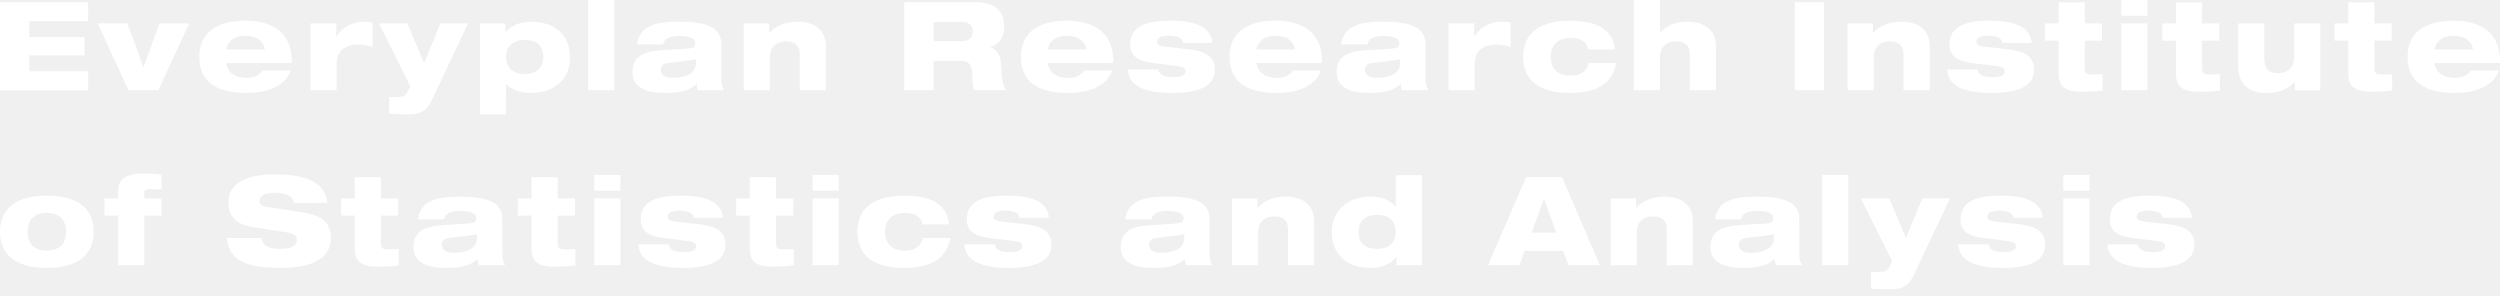
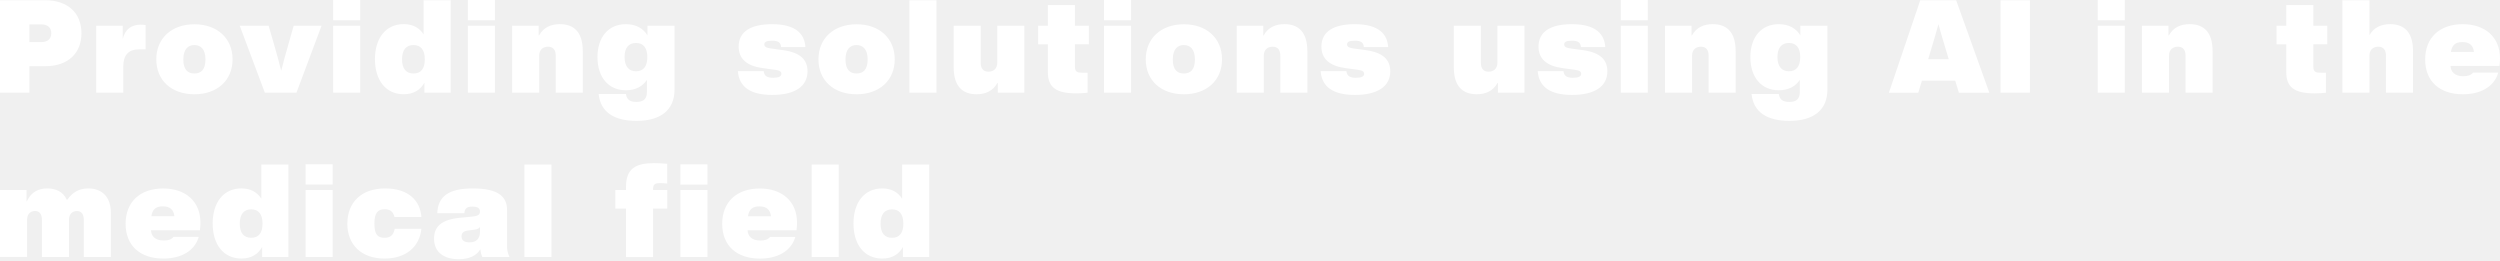
- <svg xmlns="http://www.w3.org/2000/svg" width="355" height="42" viewBox="0 0 355 42" fill="none">
-   <path d="M0 0.313H12.514V3.009H4.168V5.269H11.991V7.862H4.168V10.122H12.519V12.818H0V0.318V0.313Z" fill="white" />
-   <path d="M13.879 3.327H18.096L20.371 9.574L22.646 3.327H26.863L22.484 12.813H18.248L13.869 3.327H13.879Z" fill="white" />
-   <path d="M41.256 9.995C40.801 11.57 38.995 13.199 34.955 13.199C30.684 13.199 28.301 11.57 28.301 8.053C28.301 4.535 30.909 2.94 34.847 2.94C38.785 2.94 41.427 4.706 41.427 8.664V8.943H32.112C32.303 10.166 33.179 11.061 35.087 11.061C36.275 11.061 36.892 10.553 37.327 9.995H41.251H41.256ZM37.616 7.02C37.406 5.968 36.618 5.078 34.866 5.078C33.115 5.078 32.327 5.973 32.117 7.02H37.616Z" fill="white" />
-   <path d="M44.088 3.327H47.748V5.2H47.782C48.516 3.938 49.969 3.082 51.651 3.082C52.053 3.082 52.547 3.116 52.914 3.185V6.648C52.439 6.472 51.563 6.335 50.864 6.335C48.746 6.335 47.801 7.421 47.801 9.134V12.808H44.088V3.322V3.327Z" fill="white" />
-   <path d="M55.257 13.791H56.147C57.444 13.791 57.669 13.439 57.845 13.106L58.266 12.265L53.804 3.322H57.83L60.227 8.958L62.537 3.322H66.46L61.416 14.001C60.731 15.435 60.174 16.242 57.865 16.242C56.886 16.242 55.976 16.188 55.257 16.139V13.796V13.791Z" fill="white" />
-   <path d="M68.158 3.327H71.763V4.589H71.797C72.585 3.625 73.896 3.082 75.403 3.082C78.764 3.082 80.951 4.936 80.951 8.229C80.951 10.978 78.921 13.199 75.437 13.199C73.793 13.199 72.531 12.656 71.9 11.956H71.866V16.247H68.153V3.327H68.158ZM74.513 10.503C76.21 10.503 77.14 9.662 77.14 8.087C77.14 6.511 76.21 5.67 74.513 5.67C72.815 5.67 71.871 6.614 71.871 8.087C71.871 9.559 72.781 10.503 74.513 10.503Z" fill="white" />
-   <path d="M83.524 0H87.237V12.813H83.524V0Z" fill="white" />
-   <path d="M90.456 6.301C90.808 3.483 93.484 3.082 96.39 3.082C99.839 3.082 102.427 3.64 102.427 6.301V11.095C102.427 11.903 102.515 12.27 102.814 12.812H99.101C98.978 12.534 98.924 12.201 98.91 11.937C97.843 12.954 96.317 13.199 94.448 13.199C91.42 13.199 89.81 12.221 89.81 10.239C89.81 8.087 91.244 7.314 93.905 7.143L97.599 6.898C98.562 6.829 98.719 6.619 98.719 6.13C98.719 5.465 98 5.112 96.376 5.112C95.011 5.112 94.346 5.499 94.169 6.301H90.456ZM98.822 8.385C98.543 8.473 98.088 8.561 97.403 8.649L94.898 8.948C94.145 9.036 93.832 9.334 93.832 9.911C93.832 10.645 94.497 11.066 95.495 11.066C97.633 11.066 98.822 10.259 98.822 8.967V8.39V8.385Z" fill="white" />
-   <path d="M105.617 3.327H109.222V4.692H109.257C110.01 3.762 111.375 3.082 113.249 3.082C115.577 3.082 117.275 4.202 117.275 6.565V12.812H113.562V7.686C113.562 6.477 112.877 5.88 111.634 5.88C110.323 5.88 109.325 6.599 109.325 8.155V12.812H105.612V3.327H105.617Z" fill="white" />
-   <path d="M128.405 0.313H138.419C141.481 0.313 142.602 1.712 142.602 3.796C142.602 5.46 141.726 6.37 140.606 6.648V6.683C141.393 6.947 142.005 7.573 142.113 8.923C142.303 11.389 142.377 12.181 142.9 12.808H138.331C138.101 12.265 138.086 11.531 138.086 10.954C138.086 8.992 137.44 8.644 136.389 8.644H132.573V12.813H128.405V0.313ZM132.573 5.846H136.579C137.597 5.846 138.135 5.323 138.135 4.462C138.135 3.601 137.592 3.116 136.579 3.116H132.573V5.846Z" fill="white" />
-   <path d="M157.914 9.995C157.459 11.57 155.654 13.199 151.613 13.199C147.342 13.199 144.96 11.57 144.96 8.053C144.96 4.535 147.567 2.94 151.505 2.94C155.444 2.94 158.085 4.706 158.085 8.664V8.943H148.771C148.962 10.166 149.837 11.061 151.745 11.061C152.934 11.061 153.55 10.553 153.986 9.995H157.909H157.914ZM154.274 7.02C154.064 5.968 153.276 5.078 151.525 5.078C149.774 5.078 148.986 5.973 148.776 7.02H154.274Z" fill="white" />
-   <path d="M164.479 9.853C164.533 10.205 164.67 10.484 165.003 10.66C165.336 10.851 165.844 10.959 166.647 10.959C167.449 10.959 168.344 10.802 168.344 10.117C168.344 9.608 167.977 9.471 167.067 9.364L163.76 8.963C161.588 8.698 160.487 7.93 160.487 6.321C160.487 3.747 162.694 2.94 166.246 2.94C168.765 2.94 171.955 3.395 172.16 6.091H167.992C167.958 5.69 167.694 5.425 167.327 5.284C166.96 5.127 166.471 5.073 165.996 5.073C164.93 5.073 164.298 5.318 164.298 5.968C164.298 6.267 164.543 6.526 165.487 6.634L168.692 6.986C171.245 7.265 172.507 8.053 172.507 9.912C172.507 12.152 170.37 13.204 166.431 13.204C163.804 13.204 160.253 12.729 160.165 9.863H164.47L164.479 9.853Z" fill="white" />
-   <path d="M187.551 9.995C187.096 11.57 185.291 13.199 181.25 13.199C176.979 13.199 174.596 11.57 174.596 8.053C174.596 4.535 177.204 2.94 181.142 2.94C185.08 2.94 187.722 4.706 187.722 8.664V8.943H178.407C178.598 10.166 179.474 11.061 181.382 11.061C182.571 11.061 183.187 10.553 183.622 9.995H187.546H187.551ZM183.911 7.02C183.701 5.968 182.913 5.078 181.162 5.078C179.41 5.078 178.623 5.973 178.412 7.02H183.911Z" fill="white" />
-   <path d="M190.452 6.301C190.804 3.483 193.48 3.082 196.386 3.082C199.835 3.082 202.423 3.64 202.423 6.301V11.095C202.423 11.903 202.511 12.27 202.81 12.812H199.096C198.974 12.534 198.92 12.201 198.906 11.937C197.839 12.954 196.313 13.199 194.444 13.199C191.416 13.199 189.806 12.221 189.806 10.239C189.806 8.087 191.24 7.314 193.901 7.143L197.594 6.898C198.558 6.829 198.715 6.619 198.715 6.13C198.715 5.465 197.996 5.112 196.371 5.112C195.007 5.112 194.341 5.499 194.165 6.301H190.452ZM198.818 8.385C198.539 8.473 198.084 8.561 197.399 8.649L194.894 8.948C194.141 9.036 193.828 9.334 193.828 9.911C193.828 10.645 194.493 11.066 195.491 11.066C197.629 11.066 198.818 10.259 198.818 8.967V8.39V8.385Z" fill="white" />
-   <path d="M205.681 3.327H209.34V5.2H209.375C210.109 3.938 211.562 3.082 213.244 3.082C213.646 3.082 214.14 3.116 214.507 3.185V6.648C214.032 6.472 213.156 6.335 212.457 6.335C210.338 6.335 209.394 7.421 209.394 9.134V12.808H205.681V3.322V3.327Z" fill="white" />
-   <path d="M229.506 8.943C228.944 11.658 227.109 13.199 222.941 13.199C218.773 13.199 216.288 11.57 216.288 8.072C216.288 4.574 218.861 2.945 222.941 2.945C226.478 2.945 228.997 4.012 229.33 7.025H225.514C225.338 5.993 224.57 5.396 222.995 5.396C221.263 5.396 220.211 6.36 220.211 8.072C220.211 9.784 221.229 10.748 223.014 10.748C224.413 10.748 225.343 10.151 225.588 8.943H229.511H229.506Z" fill="white" />
-   <path d="M232.006 0H235.719V4.692H235.754C236.399 3.762 237.764 3.082 239.638 3.082C241.967 3.082 243.664 4.202 243.664 6.565V12.813H239.951V7.686C239.951 6.477 239.266 5.88 238.023 5.88C236.712 5.88 235.714 6.6 235.714 8.155V12.813H232.001V0H232.006Z" fill="white" />
-   <path d="M254.848 0.313H259.016V12.813H254.848V0.313Z" fill="white" />
-   <path d="M262.357 3.327H265.962V4.692H265.997C266.75 3.762 268.115 3.082 269.989 3.082C272.317 3.082 274.015 4.202 274.015 6.565V12.812H270.302V7.686C270.302 6.477 269.617 5.88 268.374 5.88C267.063 5.88 266.065 6.599 266.065 8.155V12.812H262.357V3.327Z" fill="white" />
-   <path d="M280.82 9.853C280.874 10.205 281.011 10.484 281.343 10.66C281.676 10.851 282.185 10.959 282.987 10.959C283.79 10.959 284.685 10.802 284.685 10.117C284.685 9.608 284.318 9.471 283.408 9.364L280.101 8.963C277.929 8.698 276.828 7.93 276.828 6.321C276.828 3.747 279.034 2.94 282.586 2.94C285.106 2.94 288.295 3.395 288.501 6.091H284.333C284.298 5.69 284.034 5.425 283.667 5.284C283.3 5.127 282.811 5.073 282.337 5.073C281.27 5.073 280.639 5.318 280.639 5.968C280.639 6.267 280.884 6.526 281.828 6.634L285.032 6.986C287.586 7.265 288.848 8.053 288.848 9.912C288.848 12.152 286.71 13.204 282.772 13.204C280.145 13.204 276.593 12.729 276.505 9.863H280.81L280.82 9.853Z" fill="white" />
-   <path d="M290.379 3.327H292.322V0.318H296.035V3.327H298.486V5.778H296.035V9.594C296.035 10.45 296.245 10.572 297.243 10.572C297.698 10.572 298.065 10.552 298.554 10.538V12.847C297.801 12.95 296.822 13.023 295.736 13.023C293.32 13.023 292.322 12.426 292.322 10.381V5.778H290.379V3.327Z" fill="white" />
-   <path d="M301.23 0H304.938V2.241H301.23V0ZM301.23 3.327H304.938V12.813H301.23V3.327Z" fill="white" />
-   <path d="M307.042 3.327H308.984V0.318H312.697V3.327H315.148V5.778H312.697V9.594C312.697 10.45 312.908 10.572 313.906 10.572C314.361 10.572 314.728 10.552 315.217 10.538V12.847C314.463 12.95 313.485 13.023 312.399 13.023C309.982 13.023 308.984 12.426 308.984 10.381V5.778H307.042V3.327Z" fill="white" />
-   <path d="M317.824 3.327H321.538V8.229C321.538 9.838 322.223 10.401 323.465 10.401C324.776 10.401 325.774 9.682 325.774 8.126V3.332H329.487V12.818H325.882V11.594H325.848C325.094 12.524 323.729 13.204 321.856 13.204C319.581 13.204 317.829 12.226 317.829 9.368V3.332L317.824 3.327Z" fill="white" />
-   <path d="M331.513 3.327H333.455V0.318H337.168V3.327H339.619V5.778H337.168V9.594C337.168 10.45 337.378 10.572 338.376 10.572C338.831 10.572 339.198 10.552 339.687 10.538V12.847C338.934 12.95 337.956 13.023 336.87 13.023C334.453 13.023 333.455 12.426 333.455 10.381V5.778H331.513V3.327Z" fill="white" />
-   <path d="M354.829 9.995C354.374 11.57 352.569 13.199 348.528 13.199C344.257 13.199 341.874 11.57 341.874 8.053C341.874 4.535 344.482 2.94 348.42 2.94C352.358 2.94 355 4.706 355 8.664V8.943H345.685C345.876 10.166 346.752 11.061 348.66 11.061C349.848 11.061 350.465 10.553 350.9 9.995H354.824H354.829ZM351.189 7.02C350.979 5.968 350.191 5.078 348.44 5.078C346.688 5.078 345.901 5.973 345.69 7.02H351.189Z" fill="white" />
-   <path d="M6.653 27.782C10.944 27.782 13.307 29.548 13.307 32.908C13.307 36.27 10.944 38.035 6.653 38.035C2.363 38.035 0 36.27 0 32.908C0 29.548 2.363 27.782 6.653 27.782ZM3.924 32.908C3.924 34.694 4.975 35.585 6.653 35.585C8.331 35.585 9.383 34.694 9.383 32.908C9.383 31.123 8.331 30.233 6.653 30.233C4.975 30.233 3.924 31.128 3.924 32.908Z" fill="white" />
-   <path d="M14.828 28.168H16.77V27.361C16.77 25.609 17.367 24.631 20.762 24.631C21.516 24.631 22.215 24.685 22.934 24.773V26.872H21.271C20.586 26.872 20.483 27.028 20.483 27.591V28.168H22.934V30.619H20.483V37.654H16.77V30.619H14.828V28.168Z" fill="white" />
-   <path d="M41.73 28.814C41.608 27.958 40.923 27.361 39.015 27.361C37.616 27.361 36.843 27.762 36.843 28.584C36.843 29.005 37.141 29.249 37.773 29.352C38.824 29.528 42.024 29.998 43.252 30.208C45.58 30.609 46.98 31.553 46.98 33.76C46.98 37.996 41.481 38.031 39.768 38.031C35.532 38.031 32.469 37.277 32.225 33.794H37.161C37.264 34.738 37.792 35.335 39.964 35.335C41.016 35.335 42.151 35.09 42.151 34.024C42.151 33.359 41.627 33.134 40.175 32.904L36.006 32.273C33.433 31.886 32.435 30.595 32.435 28.736C32.435 27.092 33.453 24.763 38.932 24.763C43.467 24.763 46.197 25.849 46.461 28.804H41.735L41.73 28.814Z" fill="white" />
-   <path d="M48.432 28.168H50.375V25.159H54.088V28.168H56.539V30.619H54.088V34.435C54.088 35.291 54.298 35.413 55.296 35.413C55.751 35.413 56.118 35.394 56.607 35.379V37.688C55.854 37.791 54.876 37.864 53.789 37.864C51.373 37.864 50.375 37.267 50.375 35.222V30.619H48.432V28.168Z" fill="white" />
-   <path d="M59.357 31.142C59.709 28.325 62.385 27.923 65.291 27.923C68.74 27.923 71.328 28.481 71.328 31.142V35.937C71.328 36.744 71.416 37.111 71.714 37.654H68.001C67.879 37.375 67.825 37.042 67.81 36.778C66.744 37.796 65.222 38.04 63.349 38.04C60.32 38.04 58.711 37.062 58.711 35.081C58.711 32.928 60.144 32.155 62.806 31.984L66.499 31.739C67.463 31.671 67.62 31.46 67.62 30.971C67.62 30.306 66.9 29.954 65.276 29.954C63.911 29.954 63.246 30.34 63.07 31.142H59.357ZM67.722 33.227C67.443 33.315 66.988 33.403 66.303 33.491L63.799 33.789C63.045 33.877 62.732 34.176 62.732 34.753C62.732 35.487 63.398 35.907 64.395 35.907C66.533 35.907 67.722 35.1 67.722 33.809V33.231V33.227Z" fill="white" />
-   <path d="M73.534 28.168H75.476V25.159H79.189V28.168H81.64V30.619H79.189V34.435C79.189 35.291 79.4 35.413 80.398 35.413C80.853 35.413 81.22 35.394 81.709 35.379V37.688C80.956 37.791 79.977 37.864 78.891 37.864C76.474 37.864 75.476 37.267 75.476 35.222V30.619H73.534V28.168Z" fill="white" />
-   <path d="M84.385 24.841H88.098V27.082H84.385V24.841ZM84.385 28.168H88.098V37.654H84.385V28.168Z" fill="white" />
-   <path d="M94.977 34.694C95.03 35.046 95.167 35.325 95.5 35.501C95.833 35.692 96.341 35.8 97.144 35.8C97.946 35.8 98.841 35.643 98.841 34.958C98.841 34.45 98.474 34.313 97.564 34.205L94.257 33.804C92.085 33.54 90.984 32.772 90.984 31.162C90.984 28.589 93.191 27.782 96.743 27.782C99.262 27.782 102.447 28.236 102.657 30.932H98.489C98.455 30.531 98.191 30.267 97.824 30.125C97.457 29.968 96.968 29.915 96.493 29.915C95.427 29.915 94.796 30.159 94.796 30.81C94.796 31.108 95.04 31.367 95.984 31.475L99.189 31.827C101.742 32.106 103.005 32.894 103.005 34.753C103.005 36.993 100.867 38.045 96.928 38.045C94.301 38.045 90.75 37.571 90.662 34.704H94.967L94.977 34.694Z" fill="white" />
-   <path d="M104.531 28.168H106.473V25.159H110.186V28.168H112.637V30.619H110.186V34.435C110.186 35.291 110.397 35.413 111.395 35.413C111.85 35.413 112.216 35.394 112.706 35.379V37.688C111.952 37.791 110.974 37.864 109.888 37.864C107.471 37.864 106.473 37.267 106.473 35.222V30.619H104.531V28.168Z" fill="white" />
-   <path d="M115.387 24.841H119.1V27.082H115.387V24.841ZM115.387 28.168H119.1V37.654H115.387V28.168Z" fill="white" />
-   <path d="M134.97 33.784C134.412 36.499 132.573 38.04 128.405 38.04C124.236 38.04 121.751 36.411 121.751 32.913C121.751 29.416 124.325 27.786 128.405 27.786C131.942 27.786 134.461 28.853 134.794 31.866H130.978C130.802 30.834 130.034 30.237 128.458 30.237C126.727 30.237 125.675 31.201 125.675 32.913C125.675 34.626 126.692 35.589 128.473 35.589C129.872 35.589 130.802 34.993 131.046 33.784H134.965H134.97Z" fill="white" />
-   <path d="M141.271 34.694C141.325 35.046 141.462 35.325 141.794 35.501C142.127 35.692 142.636 35.8 143.438 35.8C144.24 35.8 145.136 35.643 145.136 34.958C145.136 34.45 144.769 34.313 143.859 34.205L140.552 33.804C138.38 33.54 137.279 32.772 137.279 31.162C137.279 28.589 139.485 27.782 143.037 27.782C145.557 27.782 148.741 28.236 148.952 30.932H144.784C144.749 30.531 144.485 30.267 144.118 30.125C143.751 29.968 143.262 29.915 142.788 29.915C141.721 29.915 141.09 30.159 141.09 30.81C141.09 31.108 141.335 31.367 142.279 31.475L145.483 31.827C148.037 32.106 149.299 32.894 149.299 34.753C149.299 36.993 147.161 38.045 143.223 38.045C140.596 38.045 137.044 37.571 136.956 34.704H141.261L141.271 34.694Z" fill="white" />
-   <path d="M159.793 31.142C160.145 28.325 162.821 27.923 165.727 27.923C169.176 27.923 171.764 28.481 171.764 31.142V35.937C171.764 36.744 171.852 37.111 172.15 37.654H168.437C168.315 37.375 168.261 37.042 168.246 36.778C167.18 37.796 165.658 38.04 163.785 38.04C160.756 38.04 159.147 37.062 159.147 35.081C159.147 32.928 160.58 32.155 163.242 31.984L166.935 31.739C167.899 31.671 168.056 31.46 168.056 30.971C168.056 30.306 167.336 29.954 165.712 29.954C164.347 29.954 163.682 30.34 163.506 31.142H159.793ZM168.158 33.227C167.88 33.315 167.425 33.403 166.74 33.491L164.235 33.789C163.481 33.877 163.168 34.176 163.168 34.753C163.168 35.487 163.834 35.907 164.832 35.907C166.97 35.907 168.158 35.1 168.158 33.809V33.231V33.227Z" fill="white" />
-   <path d="M174.949 28.168H178.554V29.533H178.588C179.342 28.603 180.707 27.923 182.581 27.923C184.909 27.923 186.607 29.044 186.607 31.407V37.654H182.894V32.527C182.894 31.319 182.209 30.722 180.966 30.722C179.655 30.722 178.657 31.441 178.657 32.996V37.654H174.944V28.168H174.949Z" fill="white" />
-   <path d="M198.299 36.534H198.265C197.477 37.497 196.166 38.04 194.659 38.04C191.298 38.04 189.112 36.186 189.112 32.894C189.112 30.144 191.142 27.923 194.625 27.923C196.269 27.923 197.531 28.466 198.162 29.376H198.196V24.875H201.909V37.654H198.304V36.534H198.299ZM195.55 30.511C193.852 30.511 192.923 31.353 192.923 32.928C192.923 34.503 193.852 35.345 195.55 35.345C197.247 35.345 198.191 34.401 198.191 32.928C198.191 31.456 197.282 30.511 195.55 30.511Z" fill="white" />
-   <path d="M216.713 25.154H221.806L227.183 37.654H222.721L221.967 35.624H216.508L215.754 37.654H211.293L216.718 25.154H216.713ZM219.252 28.305H219.218L217.486 33.031H220.989L219.257 28.305H219.252Z" fill="white" />
-   <path d="M228.719 28.168H232.324V29.533H232.358C233.112 28.603 234.477 27.923 236.35 27.923C238.679 27.923 240.377 29.044 240.377 31.407V37.654H236.663V32.527C236.663 31.319 235.979 30.722 234.736 30.722C233.425 30.722 232.427 31.441 232.427 32.996V37.654H228.714V28.168H228.719Z" fill="white" />
-   <path d="M243.527 31.142C243.879 28.325 246.555 27.923 249.461 27.923C252.91 27.923 255.498 28.481 255.498 31.142V35.937C255.498 36.744 255.586 37.111 255.885 37.654H252.172C252.049 37.375 251.995 37.042 251.981 36.778C250.914 37.796 249.393 38.04 247.519 38.04C244.491 38.04 242.881 37.062 242.881 35.081C242.881 32.928 244.315 32.155 246.976 31.984L250.67 31.739C251.633 31.671 251.79 31.46 251.79 30.971C251.79 30.306 251.071 29.954 249.447 29.954C248.082 29.954 247.416 30.34 247.24 31.142H243.527ZM251.893 33.227C251.614 33.315 251.159 33.403 250.474 33.491L247.969 33.789C247.216 33.877 246.903 34.176 246.903 34.753C246.903 35.487 247.568 35.907 248.566 35.907C250.704 35.907 251.893 35.1 251.893 33.809V33.231V33.227Z" fill="white" />
-   <path d="M258.751 24.841H262.465V37.654H258.751V24.841Z" fill="white" />
-   <path d="M265.684 38.632H266.579C267.875 38.632 268.1 38.28 268.277 37.947L268.697 37.106L264.236 28.163H268.262L270.659 33.799L272.968 28.163H276.892L271.853 38.843C271.168 40.276 270.61 41.083 268.301 41.083C267.323 41.083 266.413 41.029 265.693 40.981V38.637L265.684 38.632Z" fill="white" />
-   <path d="M282.386 34.694C282.44 35.046 282.576 35.325 282.909 35.501C283.242 35.692 283.751 35.8 284.553 35.8C285.355 35.8 286.251 35.643 286.251 34.958C286.251 34.45 285.884 34.313 284.974 34.205L281.667 33.804C279.494 33.54 278.394 32.772 278.394 31.162C278.394 28.589 280.6 27.782 284.152 27.782C286.671 27.782 289.856 28.236 290.066 30.932H285.898C285.864 30.531 285.6 30.267 285.233 30.125C284.866 29.968 284.377 29.915 283.902 29.915C282.836 29.915 282.205 30.159 282.205 30.81C282.205 31.108 282.449 31.367 283.393 31.475L286.598 31.827C289.152 32.106 290.414 32.894 290.414 34.753C290.414 36.993 288.276 38.045 284.338 38.045C281.711 38.045 278.159 37.571 278.071 34.704H282.376L282.386 34.694Z" fill="white" />
-   <path d="M292.987 24.841H296.7V27.082H292.987V24.841ZM292.987 28.168H296.7V37.654H292.987V28.168Z" fill="white" />
-   <path d="M303.578 34.694C303.632 35.046 303.769 35.325 304.102 35.501C304.434 35.692 304.943 35.8 305.746 35.8C306.548 35.8 307.443 35.643 307.443 34.958C307.443 34.45 307.076 34.313 306.166 34.205L302.859 33.804C300.687 33.54 299.586 32.772 299.586 31.162C299.586 28.589 301.793 27.782 305.344 27.782C307.864 27.782 311.049 28.236 311.259 30.932H307.091C307.057 30.531 306.792 30.267 306.426 30.125C306.059 29.968 305.569 29.915 305.095 29.915C304.028 29.915 303.397 30.159 303.397 30.81C303.397 31.108 303.642 31.367 304.586 31.475L307.79 31.827C310.344 32.106 311.606 32.894 311.606 34.753C311.606 36.993 309.468 38.045 305.53 38.045C302.903 38.045 299.351 37.571 299.263 34.704H303.568L303.578 34.694Z" fill="white" />
+ <svg xmlns="http://www.w3.org/2000/svg" width="355" height="37" viewBox="0 0 355 37" fill="none">
+   <path d="M11.566 4.719C11.566 7.56 9.662 9.402 6.412 9.402H4.176V13.162H0V0.035H6.412C9.666 0.035 11.566 1.878 11.566 4.719ZM7.28 4.719C7.28 3.888 6.744 3.464 5.858 3.464H4.176V5.974H5.858C6.744 5.974 7.28 5.549 7.28 4.719ZM20.679 3.557V7.003H19.793C18.296 7.003 17.504 7.741 17.504 9.513V13.162H13.66V3.65H17.428V5.532C17.761 4.184 18.611 3.504 19.997 3.504C20.254 3.504 20.475 3.521 20.679 3.561V3.557ZM22.193 8.426C22.193 5.439 24.372 3.446 27.608 3.446C30.845 3.446 33.024 5.439 33.024 8.426C33.024 11.412 30.845 13.387 27.608 13.387C24.372 13.387 22.193 11.435 22.193 8.426ZM29.176 8.443C29.176 6.95 28.472 6.398 27.604 6.398C26.736 6.398 26.032 6.95 26.032 8.443C26.032 9.937 26.696 10.436 27.604 10.436C28.512 10.436 29.176 9.937 29.176 8.443ZM45.661 3.65L42.097 13.162H37.607L34.042 3.65H38.143L38.935 6.38C39.303 7.67 39.599 8.722 39.931 10.047C40.264 8.722 40.56 7.67 40.928 6.38L41.703 3.65H45.657H45.661ZM47.309 0H51.152V2.876H47.309V0ZM47.309 3.65H51.152V13.162H47.309V3.65ZM63.998 0.035V13.162H60.265V11.744C59.711 12.738 58.768 13.383 57.325 13.383C54.792 13.383 53.242 11.408 53.242 8.404C53.242 5.399 54.796 3.424 57.325 3.424C58.675 3.424 59.578 3.994 60.15 4.882V0.035H63.993H63.998ZM60.322 8.426C60.322 7.096 59.769 6.398 58.715 6.398C57.661 6.398 57.09 7.1 57.09 8.426C57.09 9.751 57.661 10.436 58.715 10.436C59.769 10.436 60.322 9.756 60.322 8.426ZM66.437 0H70.281V2.876H66.437V0ZM66.437 3.65H70.281V13.162H66.437V3.65ZM82.754 7.264V13.162H78.911V7.887C78.911 7.131 78.579 6.632 77.822 6.632C77.193 6.632 76.564 6.981 76.564 7.904V13.158H72.721V3.65H76.489V5.032H76.546C77.193 3.87 78.247 3.429 79.504 3.429C81.462 3.429 82.754 4.516 82.754 7.264ZM95.782 3.65V12.738C95.782 15.597 93.825 17.165 90.406 17.165C87.209 17.165 85.27 15.928 85.008 13.348H88.887C88.98 14.121 89.441 14.474 90.366 14.474C91.402 14.474 91.863 14.033 91.863 13.056V11.342C91.269 12.243 90.291 12.818 88.87 12.818C86.394 12.818 84.84 10.957 84.84 8.116C84.84 5.275 86.394 3.433 88.87 3.433C90.366 3.433 91.345 4.06 91.938 5.019V3.654H95.782V3.65ZM91.92 8.094C91.92 6.804 91.367 6.102 90.313 6.102C89.259 6.102 88.688 6.804 88.688 8.094C88.688 9.384 89.259 10.122 90.313 10.122C91.367 10.122 91.92 9.42 91.92 8.094ZM104.784 10.105H108.441C108.516 10.767 108.902 11.046 109.792 11.046C110.549 11.046 110.956 10.86 110.956 10.493C110.956 10.18 110.753 10.012 110.142 9.924L108.273 9.667C106.094 9.371 104.89 8.377 104.89 6.623C104.89 4.502 106.59 3.433 109.619 3.433C113.166 3.433 114.255 4.944 114.37 6.68H110.916C110.863 6.035 110.509 5.779 109.623 5.779C108.866 5.779 108.534 5.947 108.534 6.296C108.534 6.592 108.738 6.773 109.349 6.866L111.213 7.122C113.706 7.471 114.667 8.523 114.667 10.127C114.667 12.301 112.82 13.48 109.659 13.48C106.497 13.48 104.948 12.301 104.779 10.105H104.784ZM116.221 8.426C116.221 5.439 118.4 3.446 121.637 3.446C124.873 3.446 127.052 5.439 127.052 8.426C127.052 11.412 124.873 13.387 121.637 13.387C118.4 13.387 116.221 11.435 116.221 8.426ZM123.204 8.443C123.204 6.95 122.5 6.398 121.632 6.398C120.764 6.398 120.06 6.95 120.06 8.443C120.06 9.937 120.724 10.436 121.632 10.436C122.54 10.436 123.204 9.937 123.204 8.443ZM129.138 0.035H132.981V13.162H129.138V0.035ZM145.455 3.65V13.162H141.686V11.779H141.629C140.982 12.941 139.929 13.383 138.671 13.383C136.714 13.383 135.421 12.296 135.421 9.548V3.65H139.264V8.925C139.264 9.681 139.596 10.18 140.354 10.18C140.982 10.18 141.611 9.831 141.611 8.907V3.654H145.455V3.65ZM152.641 6.287V9.477C152.641 10.268 153.049 10.326 153.731 10.326H154.435V13.167C153.934 13.22 153.399 13.259 152.81 13.259C149.945 13.259 148.798 12.376 148.798 10.255V6.292H147.412V3.654H148.798V0.716H152.641V3.65H154.621V6.287H152.641ZM156.764 0H160.607V2.876H156.764V0ZM156.764 3.65H160.607V13.162H156.764V3.65ZM162.697 8.426C162.697 5.439 164.876 3.446 168.113 3.446C171.35 3.446 173.528 5.439 173.528 8.426C173.528 11.412 171.35 13.387 168.113 13.387C164.876 13.387 162.697 11.435 162.697 8.426ZM169.68 8.443C169.68 6.95 168.976 6.398 168.108 6.398C167.24 6.398 166.536 6.95 166.536 8.443C166.536 9.937 167.201 10.436 168.108 10.436C169.016 10.436 169.68 9.937 169.68 8.443ZM185.647 7.264V13.162H181.804V7.887C181.804 7.131 181.472 6.632 180.715 6.632C180.086 6.632 179.457 6.981 179.457 7.904V13.158H175.614V3.65H179.382V5.032H179.435C180.082 3.87 181.135 3.429 182.393 3.429C184.35 3.429 185.643 4.516 185.643 7.264H185.647ZM187.534 10.105H191.191C191.267 10.767 191.652 11.046 192.542 11.046C193.299 11.046 193.706 10.86 193.706 10.493C193.706 10.18 193.503 10.012 192.892 9.924L191.023 9.667C188.844 9.371 187.64 8.377 187.64 6.623C187.64 4.502 189.34 3.433 192.369 3.433C195.916 3.433 197.005 4.944 197.12 6.68H193.667C193.613 6.035 193.259 5.779 192.374 5.779C191.616 5.779 191.284 5.947 191.284 6.296C191.284 6.592 191.488 6.773 192.099 6.866L193.963 7.122C196.456 7.471 197.417 8.523 197.417 10.127C197.417 12.301 195.571 13.48 192.409 13.48C189.247 13.48 187.698 12.301 187.529 10.105H187.534ZM216.471 3.65V13.162H212.702V11.779H212.649C212.003 12.941 210.949 13.383 209.691 13.383C207.734 13.383 206.441 12.296 206.441 9.548V3.65H210.285V8.925C210.285 9.681 210.617 10.18 211.374 10.18C212.003 10.18 212.632 9.831 212.632 8.907V3.654H216.475L216.471 3.65ZM218.357 10.105H222.014C222.09 10.767 222.475 11.046 223.365 11.046C224.122 11.046 224.53 10.86 224.53 10.493C224.53 10.18 224.326 10.012 223.715 9.924L221.851 9.667C219.672 9.371 218.468 8.377 218.468 6.623C218.468 4.502 220.168 3.433 223.197 3.433C226.744 3.433 227.833 4.944 227.948 6.68H224.494C224.441 6.035 224.087 5.779 223.201 5.779C222.444 5.779 222.112 5.947 222.112 6.296C222.112 6.592 222.316 6.773 222.927 6.866L224.791 7.122C227.284 7.471 228.245 8.523 228.245 10.127C228.245 12.301 226.398 13.48 223.237 13.48C220.075 13.48 218.525 12.301 218.357 10.105ZM230.149 0H233.992V2.876H230.149V0ZM230.149 3.65H233.992V13.162H230.149V3.65ZM246.466 7.264V13.162H242.622V7.887C242.622 7.131 242.29 6.632 241.533 6.632C240.904 6.632 240.275 6.981 240.275 7.904V13.158H236.432V3.65H240.2V5.032H240.253C240.9 3.87 241.954 3.429 243.211 3.429C245.168 3.429 246.461 4.516 246.461 7.264H246.466ZM259.493 3.65V12.738C259.493 15.597 257.536 17.165 254.117 17.165C250.92 17.165 248.981 15.928 248.72 13.348H252.599C252.692 14.121 253.152 14.474 254.077 14.474C255.114 14.474 255.574 14.033 255.574 13.056V11.342C254.981 12.243 254.002 12.818 252.581 12.818C250.106 12.818 248.551 10.957 248.551 8.116C248.551 5.275 250.106 3.433 252.581 3.433C254.077 3.433 255.056 4.06 255.649 5.019V3.654H259.493V3.65ZM255.632 8.094C255.632 6.804 255.078 6.102 254.024 6.102C252.97 6.102 252.399 6.804 252.399 8.094C252.399 9.384 252.97 10.122 254.024 10.122C255.078 10.122 255.632 9.42 255.632 8.094ZM277.643 11.452H272.914L272.396 13.167H268.22L272.675 0.04H277.776L282.487 13.167H278.161L277.643 11.452ZM276.718 8.408L275.814 5.386C275.628 4.741 275.425 4.078 275.261 3.433L274.707 5.386L273.804 8.408H276.722H276.718ZM284.073 0.035H288.248V13.162H284.073V0.035ZM297.875 0H301.718V2.876H297.875V0ZM297.875 3.65H301.718V13.162H297.875V3.65ZM314.192 7.264V13.162H310.348V7.887C310.348 7.131 310.016 6.632 309.259 6.632C308.63 6.632 308.001 6.981 308.001 7.904V13.158H304.158V3.65H307.926V5.032H307.979C308.626 3.87 309.68 3.429 310.937 3.429C312.894 3.429 314.187 4.516 314.187 7.264H314.192ZM328.494 6.287V9.477C328.494 10.268 328.901 10.326 329.583 10.326H330.287V13.167C329.787 13.22 329.251 13.259 328.662 13.259C325.797 13.259 324.651 12.376 324.651 10.255V6.292H323.265V3.654H324.651V0.716H328.494V3.65H330.473V6.287H328.494ZM342.65 7.264V13.162H338.807V7.887C338.807 7.131 338.475 6.632 337.718 6.632C337.089 6.632 336.46 6.981 336.46 7.904V13.158H332.617V0.035H336.46V4.997C337.107 3.87 338.16 3.429 339.4 3.429C341.357 3.429 342.65 4.516 342.65 7.264ZM354.92 9.367H347.973C348.026 10.233 348.602 10.825 349.802 10.825C350.448 10.825 350.909 10.657 351.17 10.308H354.756C354.185 12.301 352.263 13.387 349.731 13.387C346.405 13.387 344.373 11.527 344.373 8.448C344.373 5.368 346.405 3.433 349.713 3.433C352.835 3.433 355 5.222 355 8.302C355 8.558 354.982 8.912 354.925 9.371L354.92 9.367ZM348.026 7.374H351.298C351.205 6.433 350.652 5.974 349.655 5.974C348.659 5.974 348.176 6.415 348.03 7.374H348.026Z" fill="white" />
+   <path d="M15.742 30.226V36.495H11.898V31.22C11.898 30.464 11.601 29.965 10.919 29.965C10.366 29.965 9.795 30.314 9.795 31.237V36.491H5.951V31.215C5.951 30.46 5.655 29.96 4.973 29.96C4.419 29.96 3.843 30.31 3.843 31.233V36.486H0V26.978H3.768V28.6H3.804C4.45 27.199 5.539 26.757 6.722 26.757C7.904 26.757 8.976 27.217 9.476 28.361H9.551C10.291 27.327 11.194 26.757 12.544 26.757C14.373 26.757 15.742 27.844 15.742 30.226ZM28.383 32.696H21.436C21.489 33.562 22.065 34.154 23.265 34.154C23.911 34.154 24.372 33.986 24.633 33.637H28.22C27.648 35.629 25.727 36.716 23.194 36.716C19.868 36.716 17.836 34.856 17.836 31.776C17.836 28.697 19.868 26.762 23.176 26.762C26.298 26.762 28.463 28.551 28.463 31.631C28.463 31.887 28.445 32.24 28.388 32.7L28.383 32.696ZM21.489 30.703H24.761C24.668 29.762 24.115 29.302 23.119 29.302C22.122 29.302 21.64 29.744 21.493 30.703H21.489ZM40.954 23.364V36.491H37.222V35.072C36.668 36.067 35.725 36.712 34.281 36.712C31.749 36.712 30.199 34.737 30.199 31.732C30.199 28.728 31.753 26.753 34.281 26.753C35.632 26.753 36.535 27.323 37.106 28.211V23.364H40.95H40.954ZM37.279 31.754C37.279 30.424 36.726 29.726 35.672 29.726C34.618 29.726 34.047 30.429 34.047 31.754C34.047 33.08 34.618 33.765 35.672 33.765C36.726 33.765 37.279 33.084 37.279 31.754ZM43.394 23.329H47.238V26.205H43.394V23.329ZM43.394 26.978H47.238V36.491H43.394V26.978ZM49.328 31.737C49.328 28.732 51.325 26.757 54.686 26.757C58.046 26.757 59.676 28.529 59.84 30.813H56.014C55.828 30.022 55.367 29.709 54.61 29.709C53.574 29.709 53.167 30.336 53.167 31.737C53.167 33.212 53.556 33.765 54.588 33.765C55.403 33.765 55.863 33.433 56.049 32.492H59.835C59.596 34.944 57.745 36.716 54.606 36.716C51.298 36.716 49.319 34.741 49.319 31.737H49.328ZM68.492 36.495C68.346 36.199 68.235 35.793 68.213 35.391C67.695 36.274 66.663 36.809 65.144 36.809C63.13 36.809 61.633 35.886 61.633 33.88C61.633 32.218 62.647 31.189 65.273 30.928L67.009 30.76C67.784 30.685 68.156 30.539 68.156 30.04C68.156 29.541 67.788 29.337 67.084 29.337C66.344 29.337 65.995 29.558 65.937 30.279H62.094C62.187 27.955 63.608 26.757 67.137 26.757C70.666 26.757 71.999 27.862 71.999 29.802V34.984C71.999 35.519 72.11 35.996 72.349 36.495H68.488H68.492ZM68.16 32.863V32.236C68.014 32.457 67.752 32.567 67.327 32.625L66.442 32.735C65.831 32.81 65.538 33.067 65.538 33.566C65.538 34.136 65.928 34.414 66.668 34.414C67.646 34.414 68.164 33.897 68.164 32.863H68.16ZM74.461 23.368H78.304V36.495H74.461V23.364V23.368ZM92.735 26.983H94.75V29.62H92.735V36.5H88.892V29.62H87.377V26.983H88.892V26.523C88.892 23.903 90.313 23.165 92.881 23.165C93.453 23.165 94.121 23.201 94.746 23.258V26.059C94.356 26.024 94.024 26.002 93.767 26.002C92.917 26.002 92.731 26.205 92.731 26.978L92.735 26.983ZM96.614 23.333H100.458V26.209H96.614V23.329V23.333ZM96.614 26.983H100.458V36.495H96.614V26.978V26.983ZM113.1 32.7H106.152C106.205 33.566 106.781 34.158 107.981 34.158C108.627 34.158 109.088 33.99 109.349 33.641H112.936C112.364 35.634 110.443 36.721 107.91 36.721C104.584 36.721 102.552 34.86 102.552 31.781C102.552 28.701 104.584 26.766 107.892 26.766C111.014 26.766 113.179 28.555 113.179 31.635C113.179 31.891 113.161 32.245 113.104 32.704L113.1 32.7ZM106.205 30.707H109.477C109.384 29.766 108.831 29.307 107.835 29.307C106.838 29.307 106.356 29.748 106.21 30.707H106.205ZM115.26 23.368H119.104V36.495H115.26V23.364V23.368ZM131.949 23.368V36.495H128.217V35.077C127.663 36.071 126.72 36.716 125.276 36.716C122.744 36.716 121.194 34.741 121.194 31.737C121.194 28.732 122.748 26.757 125.276 26.757C126.627 26.757 127.53 27.327 128.101 28.215V23.364H131.945L131.949 23.368ZM128.274 31.759C128.274 30.429 127.721 29.731 126.667 29.731C125.613 29.731 125.042 30.433 125.042 31.759C125.042 33.084 125.613 33.769 126.667 33.769C127.721 33.769 128.274 33.089 128.274 31.759Z" fill="white" />
</svg>
